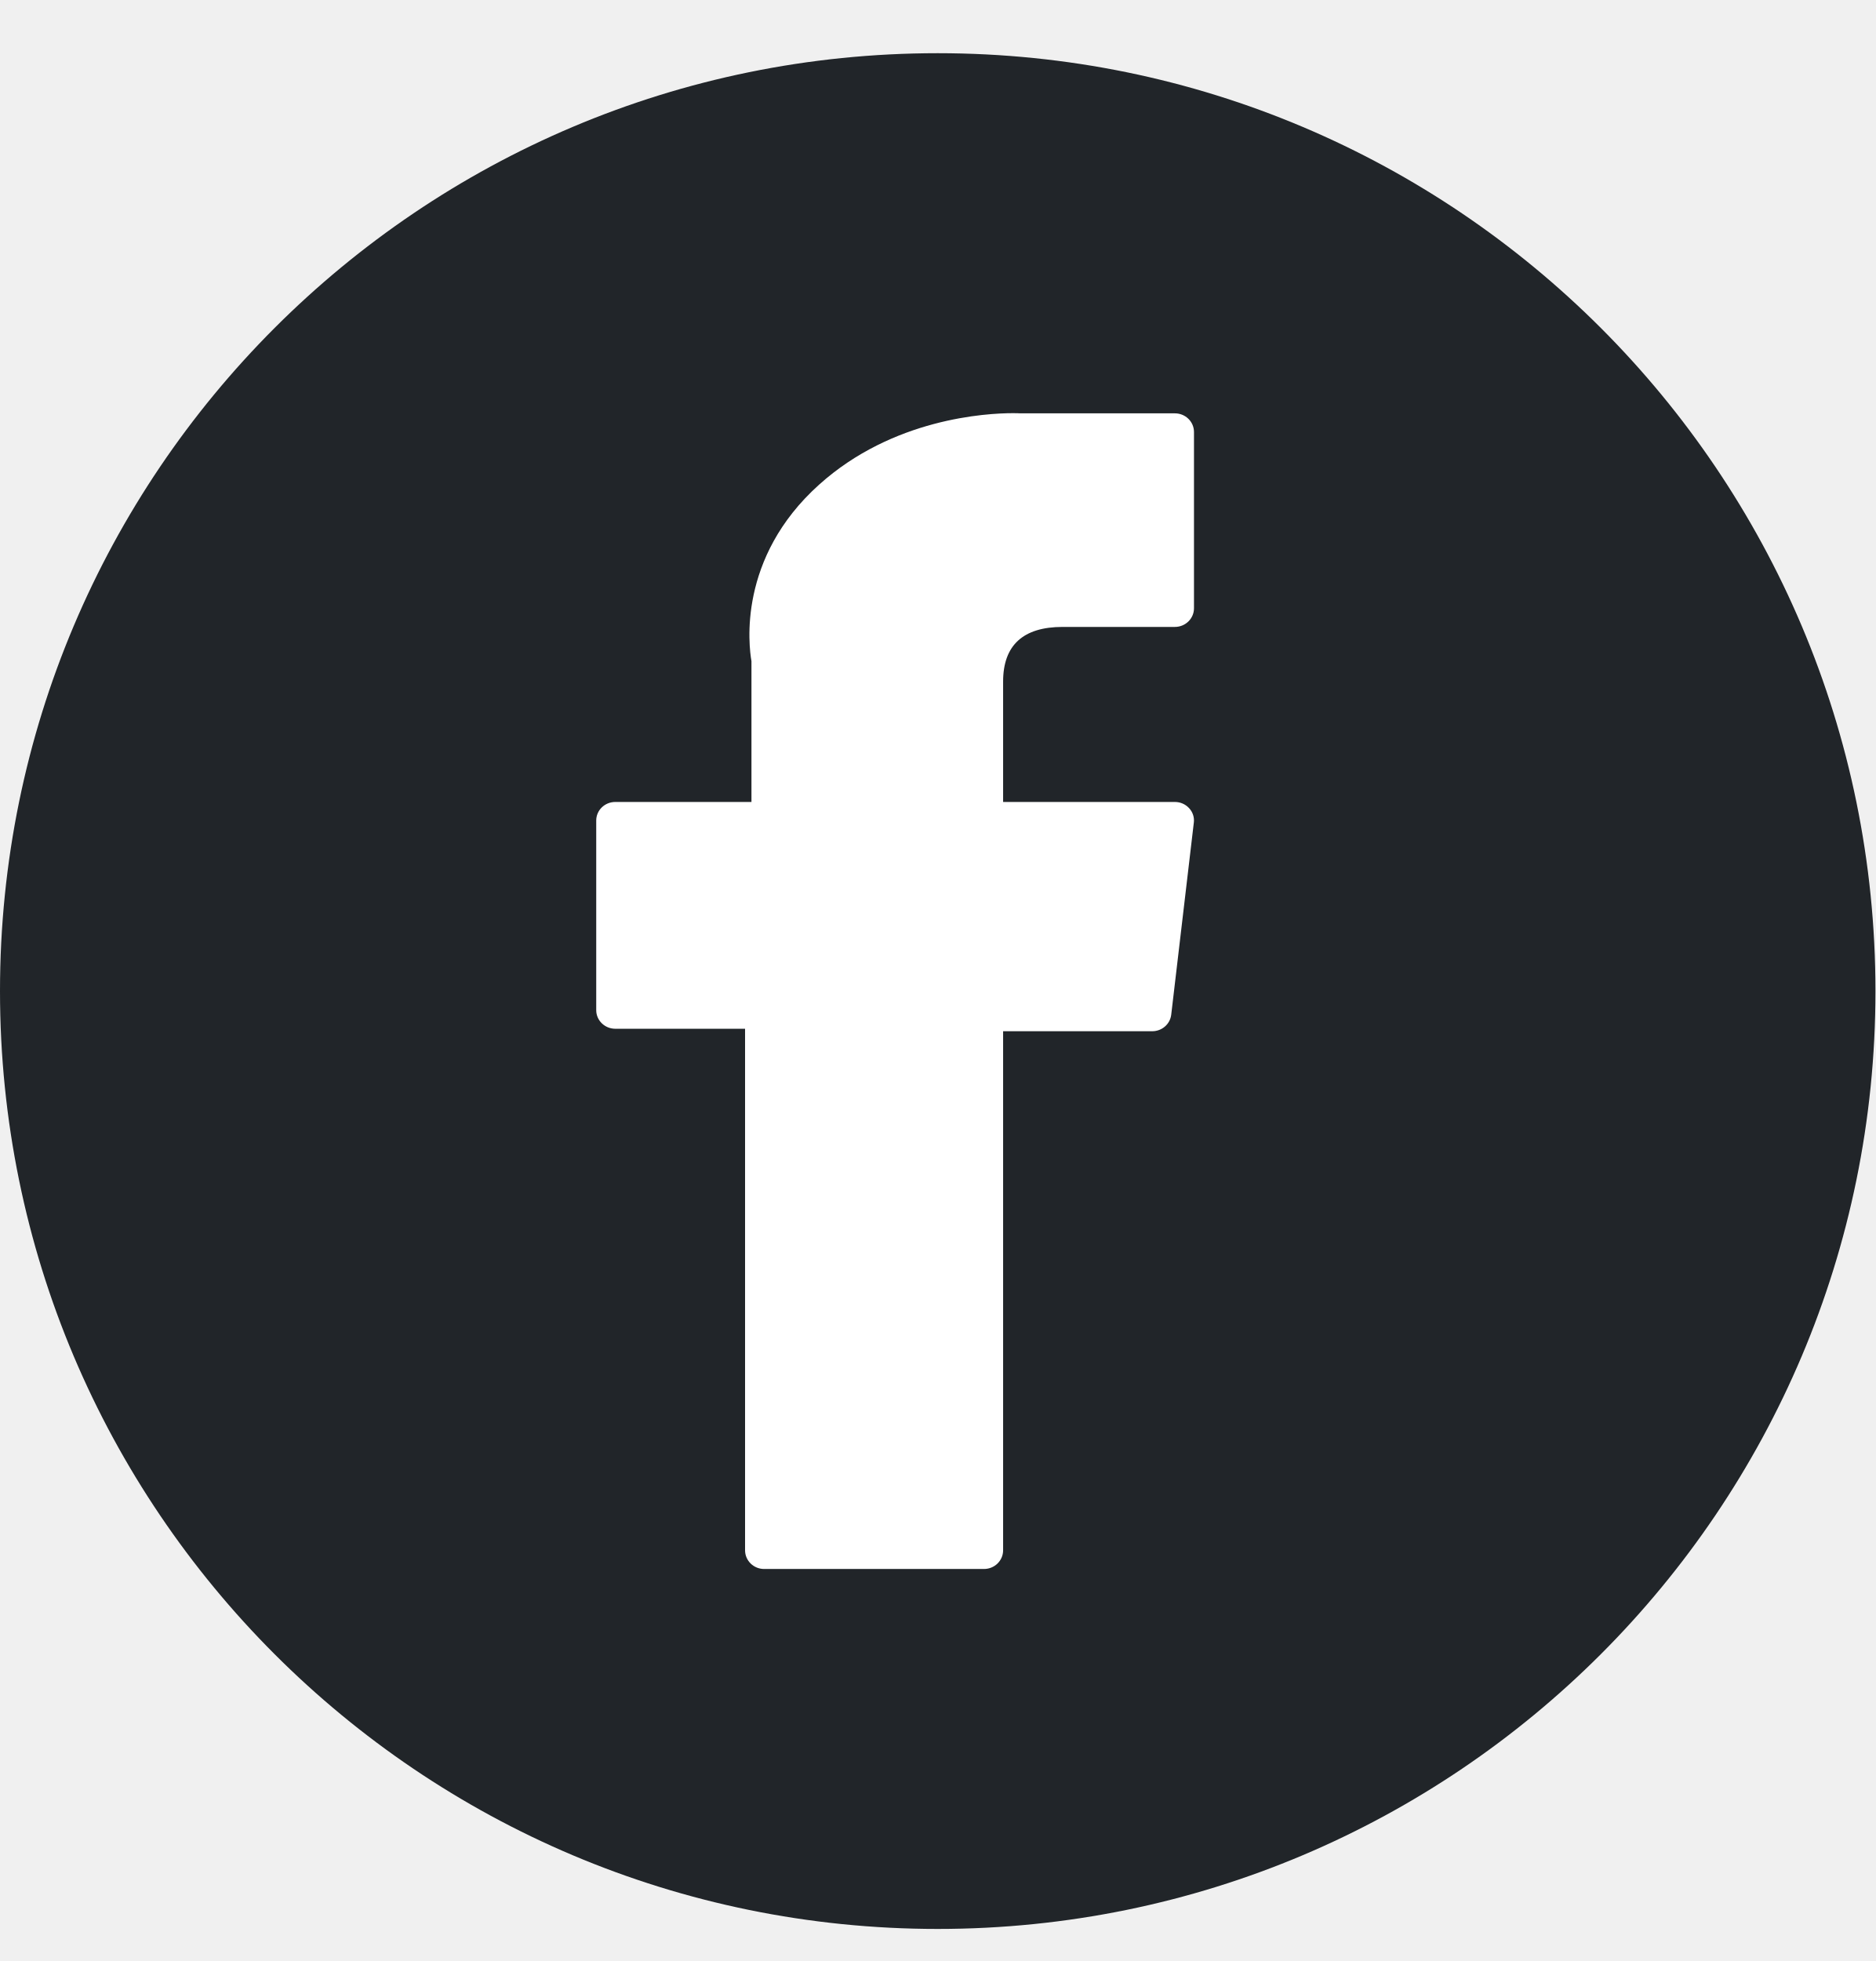
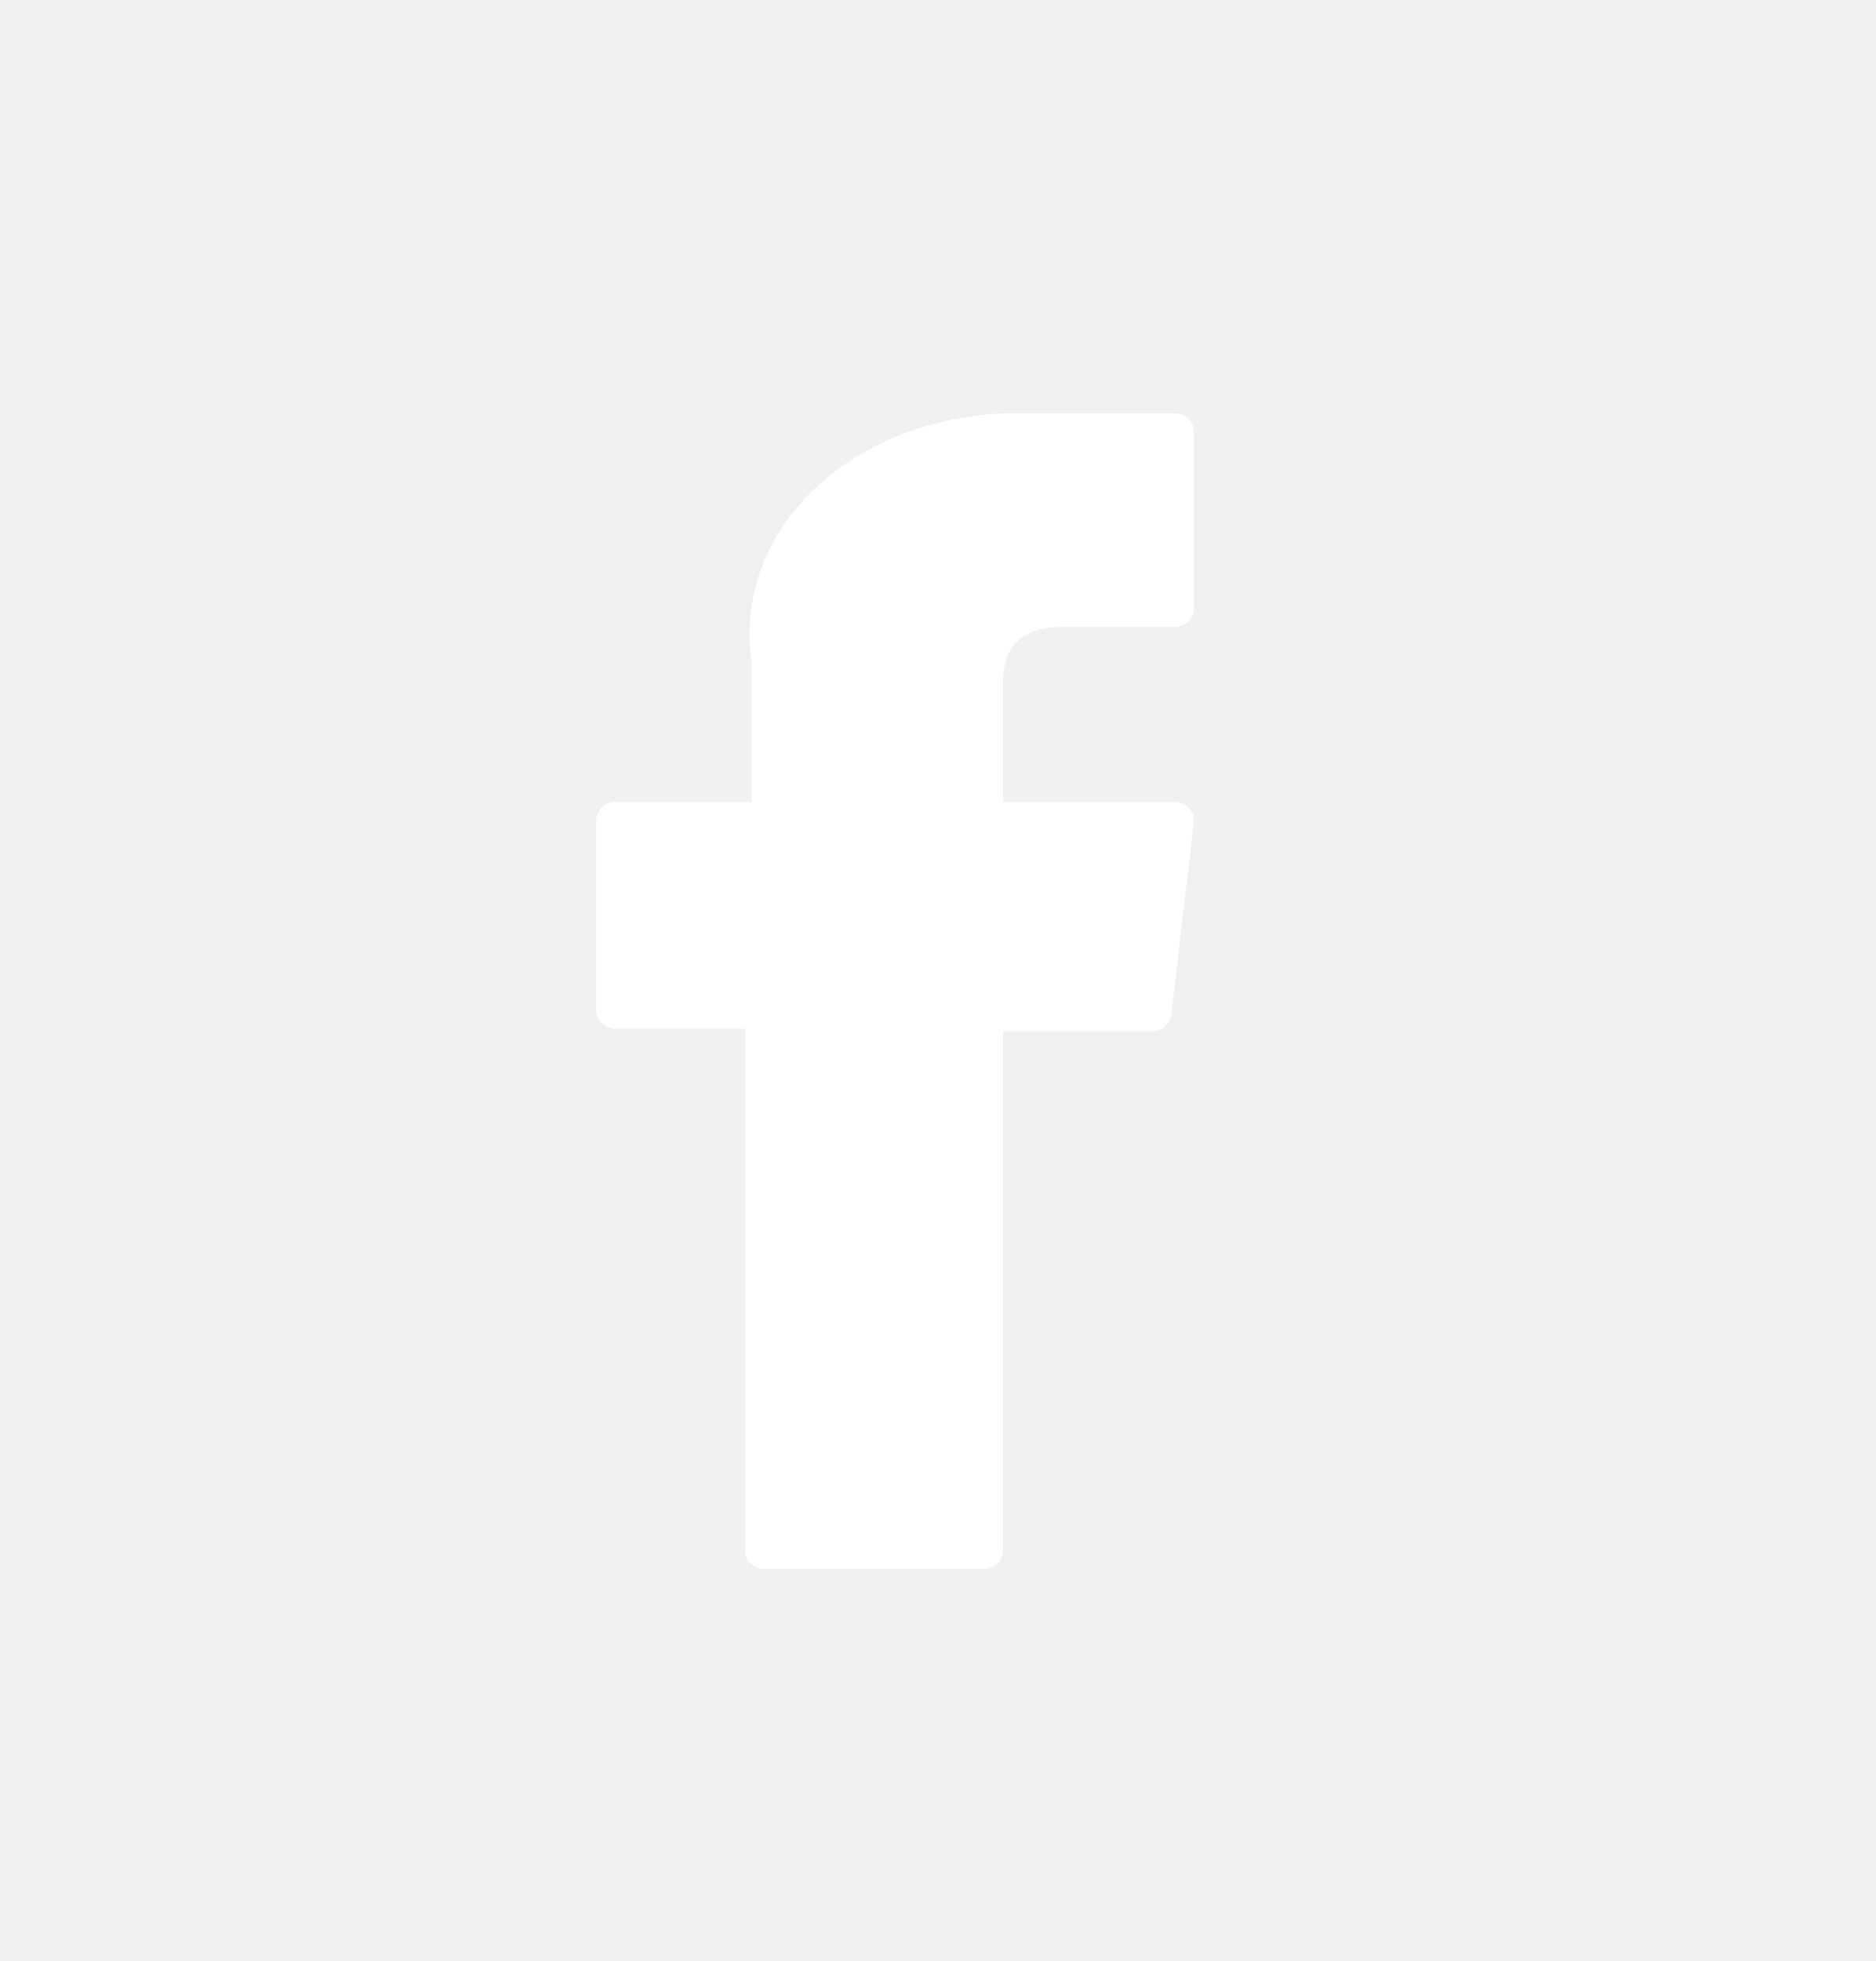
<svg xmlns="http://www.w3.org/2000/svg" width="22" height="23" viewBox="0 0 22 23" fill="none">
-   <path d="M0 11.624C0 5.549 4.925 0.624 11 0.624C17.075 0.624 22 5.549 22 11.624C22 17.699 17.075 22.624 11 22.624C4.925 22.624 0 17.699 0 11.624Z" fill="#212529" />
  <path d="M7.218 12.066H8.74V18.183C8.74 18.304 8.84 18.402 8.963 18.402H11.543C11.667 18.402 11.767 18.304 11.767 18.183V12.095H13.516C13.63 12.095 13.726 12.012 13.739 11.901L14.004 9.649C14.012 9.587 13.992 9.525 13.949 9.479C13.906 9.432 13.846 9.406 13.782 9.406H11.767V7.994C11.767 7.568 12.002 7.353 12.465 7.353C12.531 7.353 13.782 7.353 13.782 7.353C13.906 7.353 14.006 7.255 14.006 7.134V5.067C14.006 4.946 13.906 4.848 13.782 4.848H11.966C11.954 4.847 11.925 4.846 11.883 4.846C11.568 4.846 10.473 4.907 9.609 5.684C8.65 6.545 8.784 7.576 8.815 7.755V9.406H7.218C7.094 9.406 6.994 9.503 6.994 9.624V11.848C6.994 11.968 7.094 12.066 7.218 12.066Z" fill="white" />
</svg>
